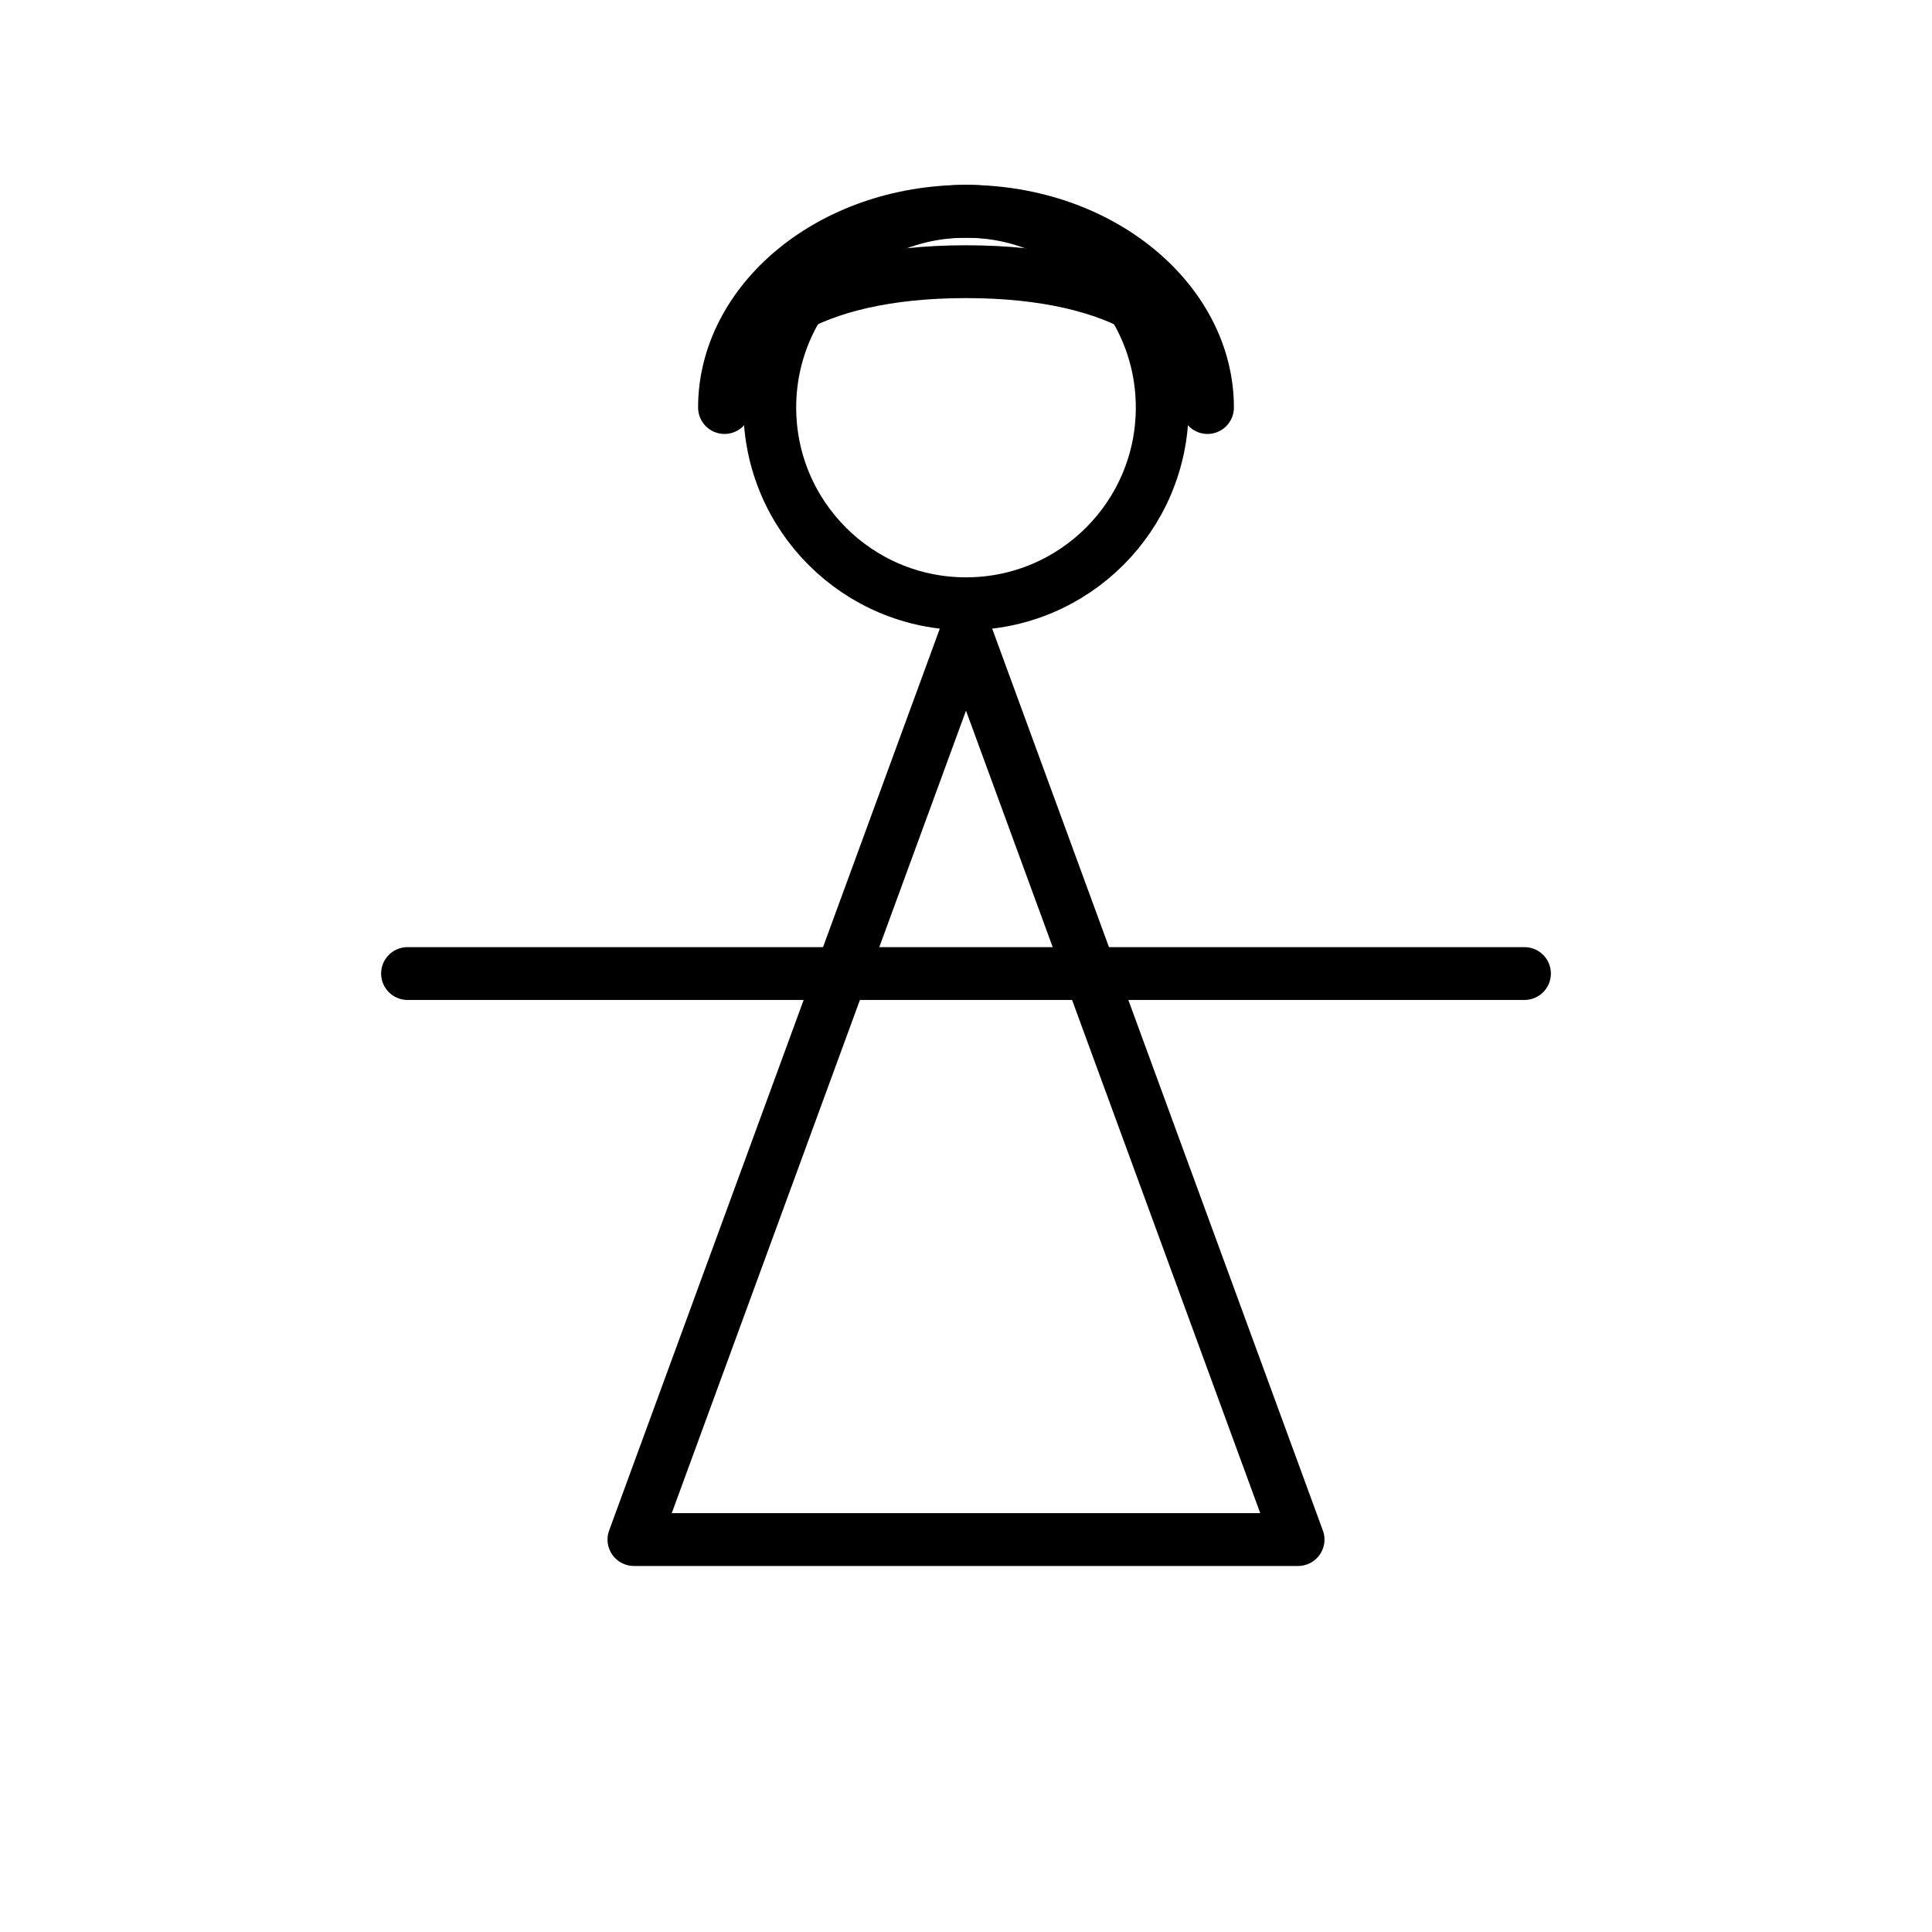
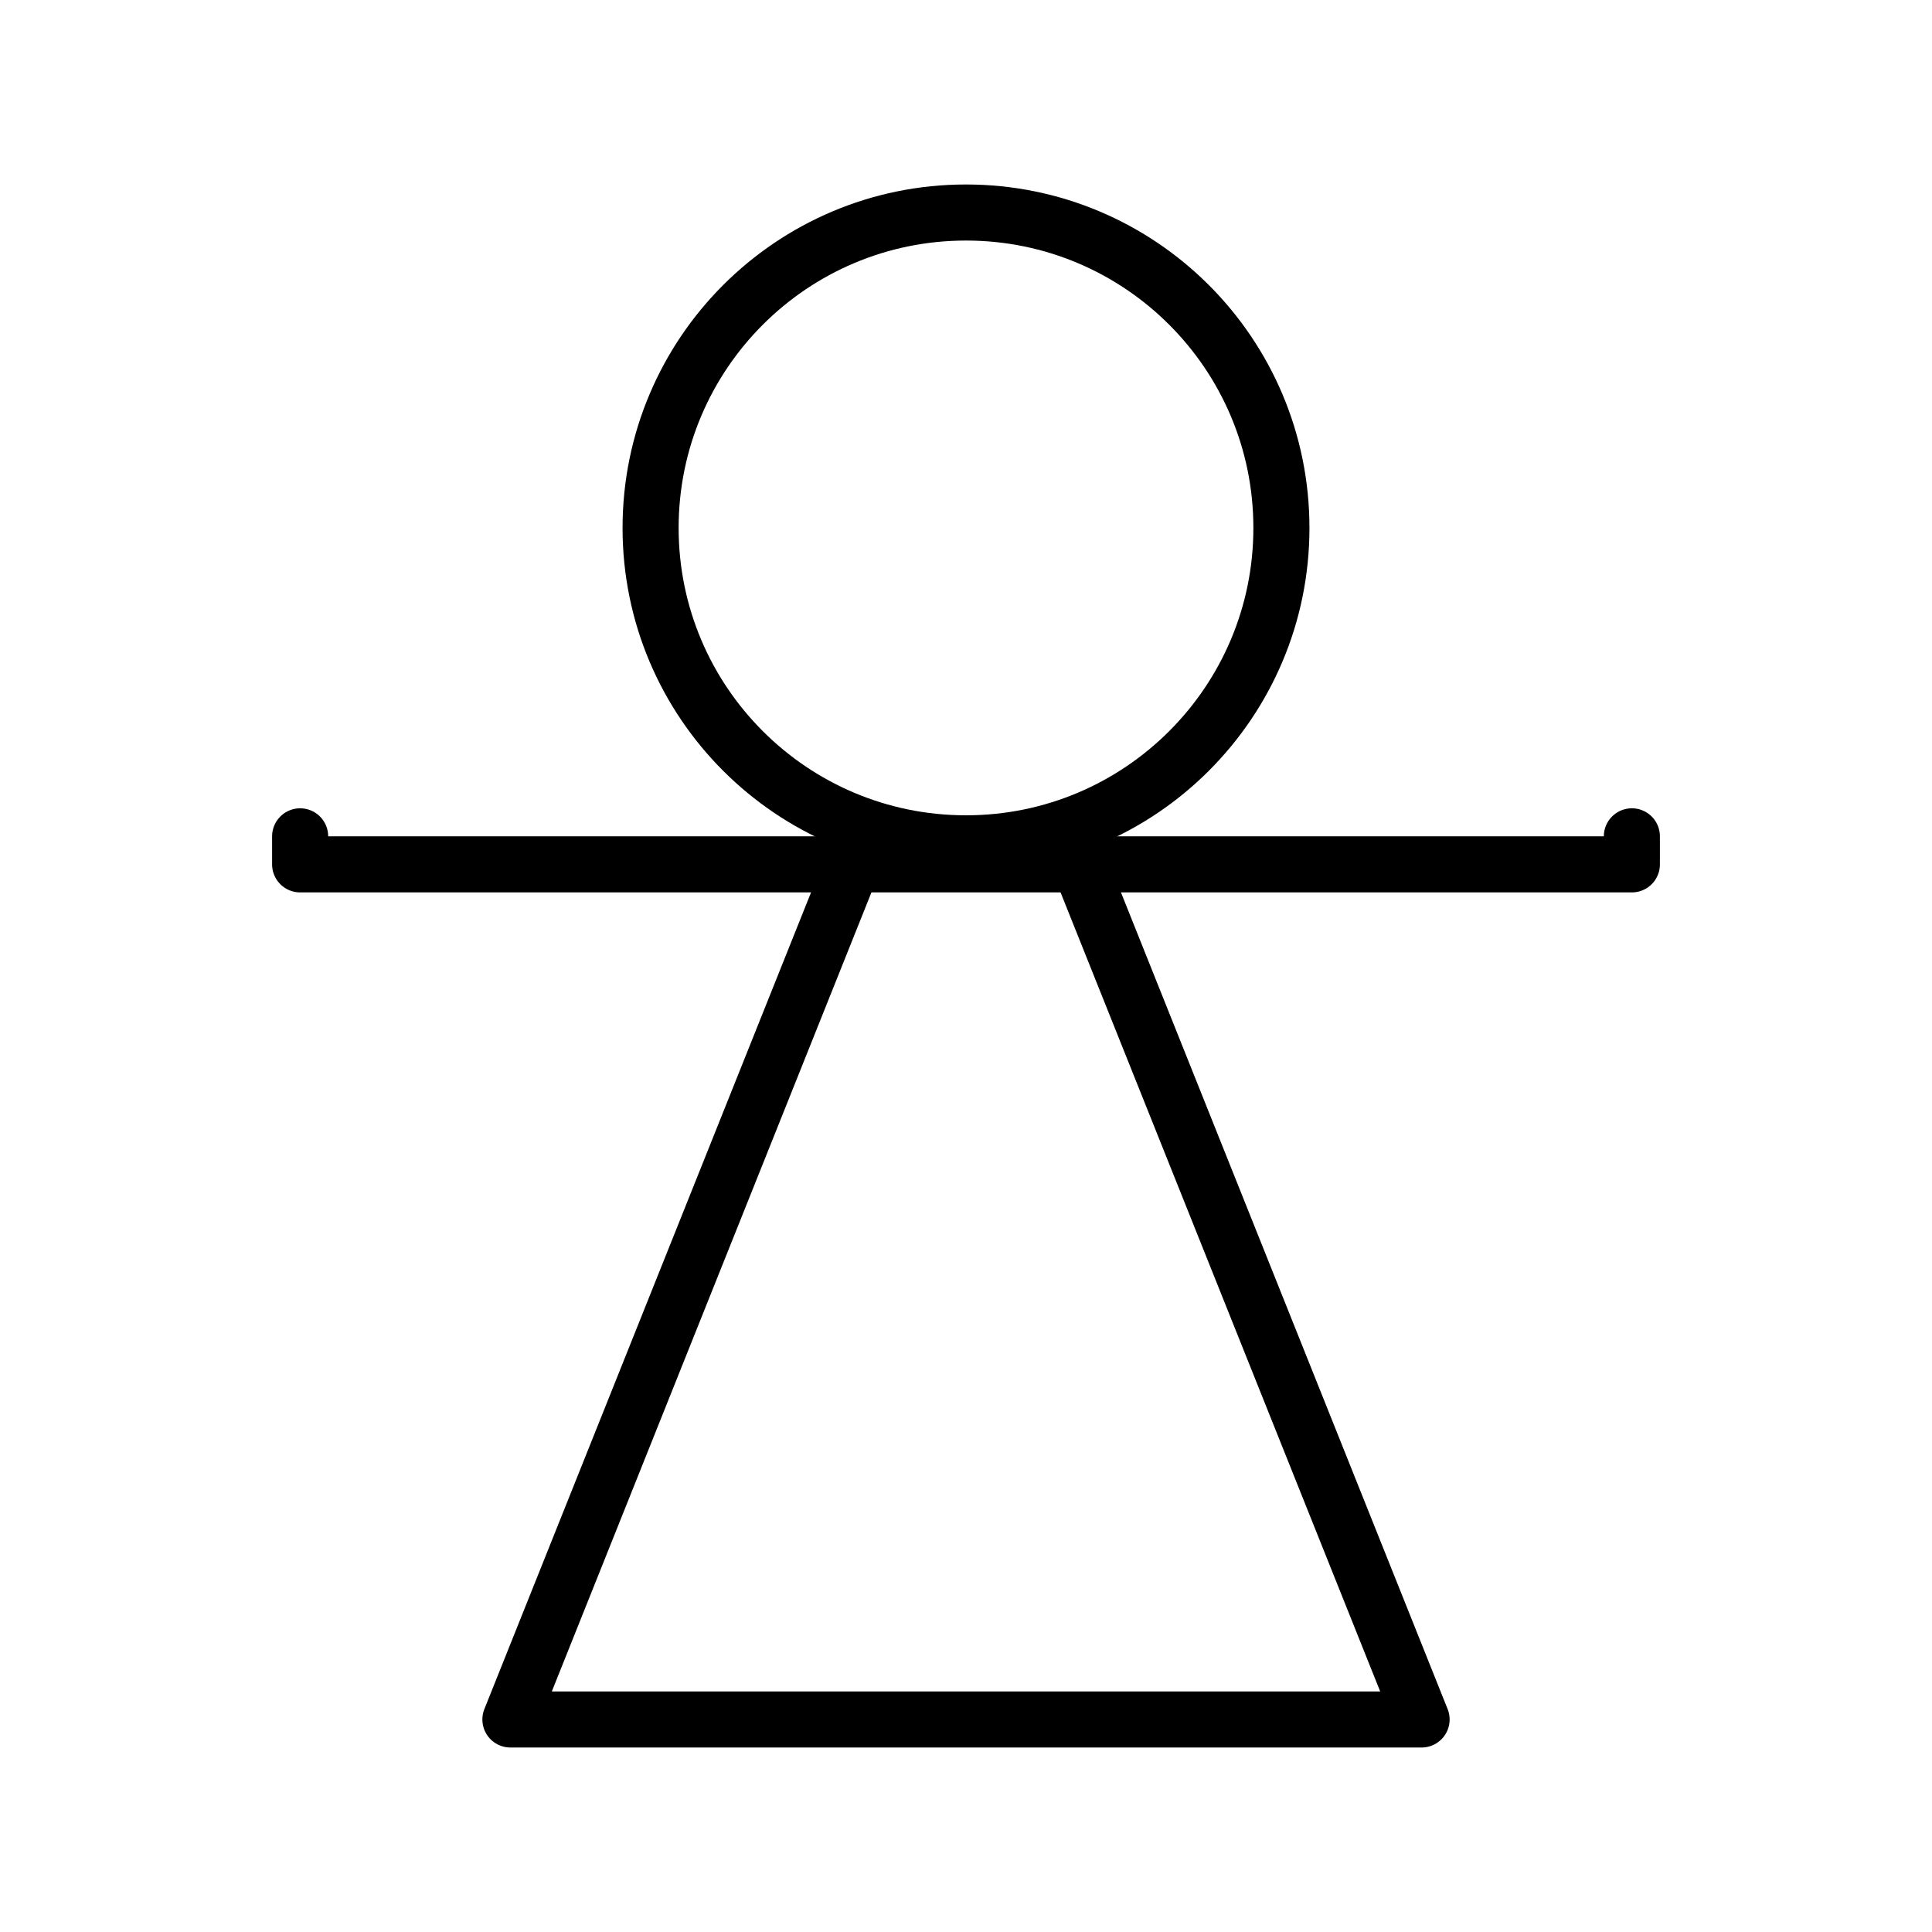
<svg xmlns="http://www.w3.org/2000/svg" viewBox="0 0 512 512" width="512" height="512">
-   <g fill="none" stroke="#000" stroke-width="14" stroke-linejoin="round" stroke-linecap="round">
-     <path d="M256 56 C220 56 192 80 192 108 C192 88 214 72 256 72 C298 72 320 88 320 108 C320 80 292 56 256 56 Z" />
-     <circle cx="256" cy="108" r="52" />
-     <path d="M256 168 L168 408 L344 408 Z" />
-     <line x1="108" y1="258" x2="404" y2="258" />
+   <g transform="translate(47.033,25.671) scale(0.928744)" fill="none" stroke="#000" stroke-width="16" stroke-linecap="round" stroke-linejoin="round">
+     <circle cx="225" cy="123" r="90" />
+     <polygon points="195,213 95,463 355,463 255,213" />
+     <polyline points="35,211 35,219 415,219 415,211" />
  </g>
</svg>
